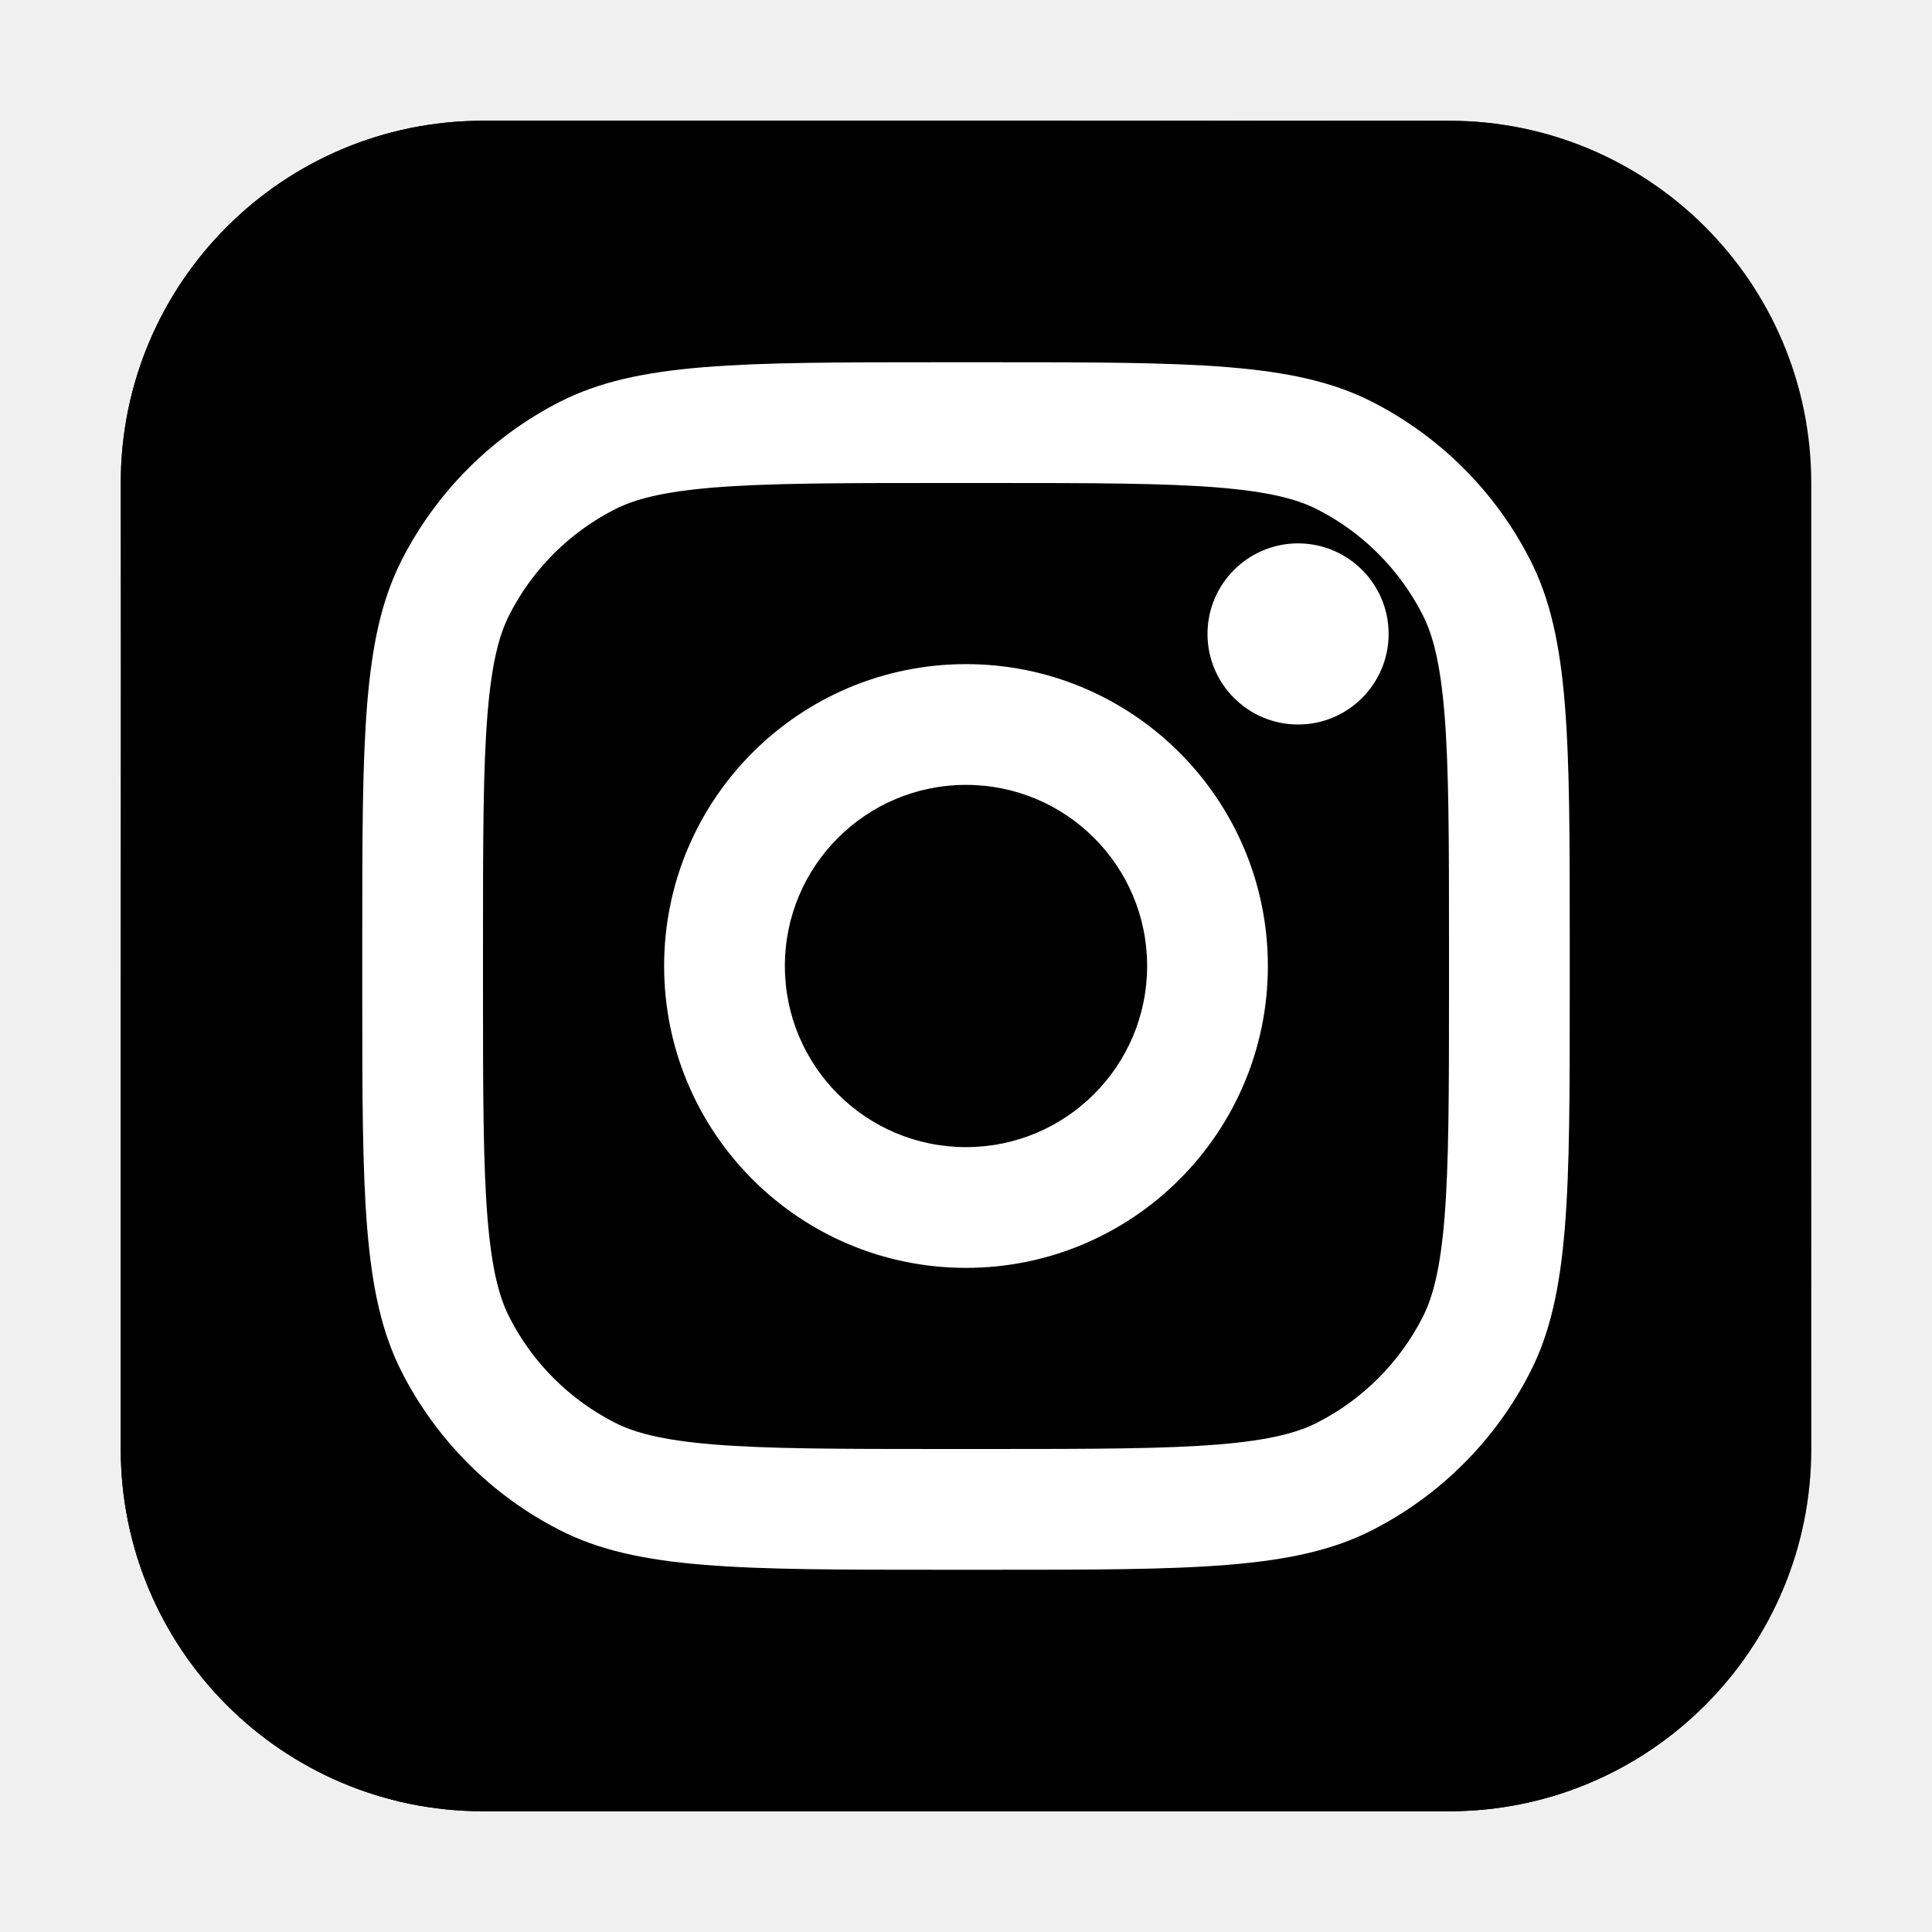
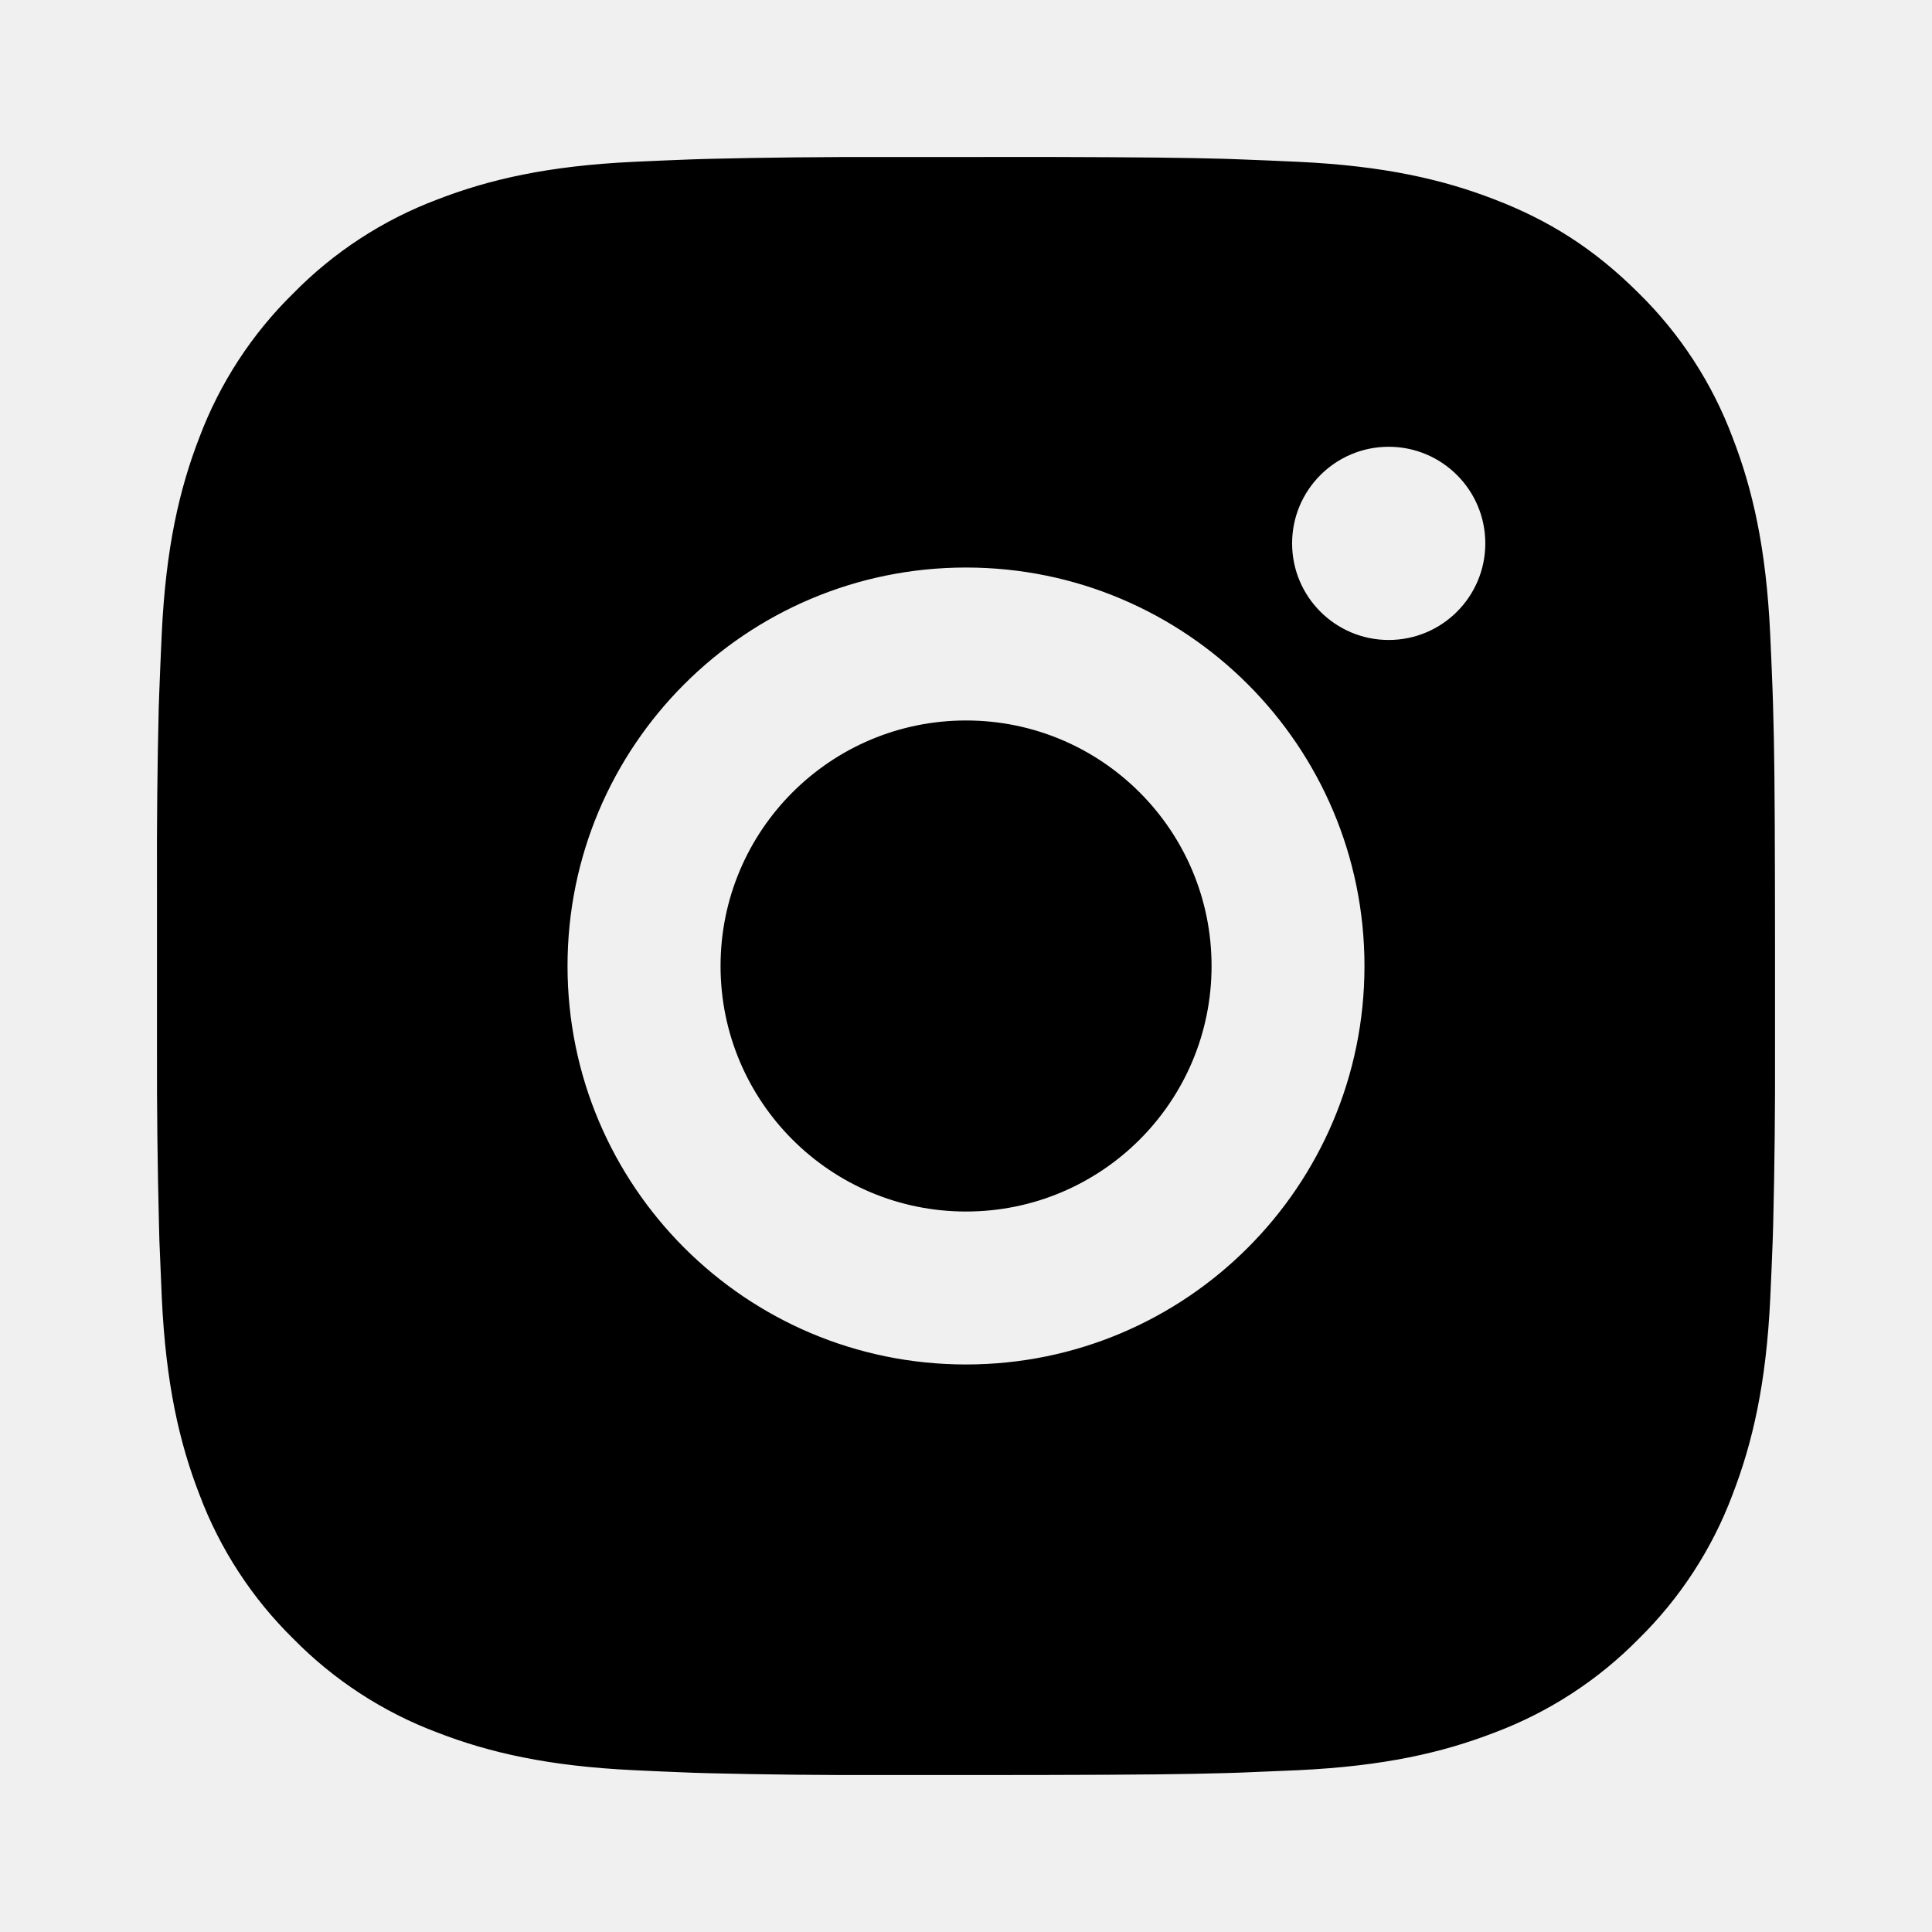
- <svg xmlns="http://www.w3.org/2000/svg" width="800px" height="800px" viewBox="0 0 32 32" fill="none">
-   <rect x="2" y="2" width="28" height="28" rx="6" fill="url(#paint0_radial_87_7153)" />
-   <rect x="2" y="2" width="28" height="28" rx="6" fill="url(#paint1_radial_87_7153)" />
-   <rect x="2" y="2" width="28" height="28" rx="6" fill="url(#paint2_radial_87_7153)" />
-   <path d="M23 10.5C23 11.328 22.328 12 21.5 12C20.672 12 20 11.328 20 10.5C20 9.672 20.672 9 21.5 9C22.328 9 23 9.672 23 10.5Z" fill="white" />
-   <path fill-rule="evenodd" clip-rule="evenodd" d="M16 21C18.761 21 21 18.761 21 16C21 13.239 18.761 11 16 11C13.239 11 11 13.239 11 16C11 18.761 13.239 21 16 21ZM16 19C17.657 19 19 17.657 19 16C19 14.343 17.657 13 16 13C14.343 13 13 14.343 13 16C13 17.657 14.343 19 16 19Z" fill="white" />
-   <path fill-rule="evenodd" clip-rule="evenodd" d="M6 15.6C6 12.24 6 10.559 6.654 9.276C7.229 8.147 8.147 7.229 9.276 6.654C10.559 6 12.24 6 15.6 6H16.4C19.76 6 21.441 6 22.724 6.654C23.853 7.229 24.771 8.147 25.346 9.276C26 10.559 26 12.24 26 15.6V16.4C26 19.76 26 21.441 25.346 22.724C24.771 23.853 23.853 24.771 22.724 25.346C21.441 26 19.76 26 16.4 26H15.6C12.24 26 10.559 26 9.276 25.346C8.147 24.771 7.229 23.853 6.654 22.724C6 21.441 6 19.76 6 16.4V15.6ZM15.6 8H16.4C18.113 8 19.278 8.002 20.178 8.075C21.055 8.147 21.503 8.277 21.816 8.436C22.569 8.819 23.18 9.431 23.564 10.184C23.723 10.497 23.853 10.945 23.925 11.822C23.998 12.722 24 13.887 24 15.6V16.4C24 18.113 23.998 19.278 23.925 20.178C23.853 21.055 23.723 21.503 23.564 21.816C23.18 22.569 22.569 23.18 21.816 23.564C21.503 23.723 21.055 23.853 20.178 23.925C19.278 23.998 18.113 24 16.4 24H15.6C13.887 24 12.722 23.998 11.822 23.925C10.945 23.853 10.497 23.723 10.184 23.564C9.431 23.18 8.819 22.569 8.436 21.816C8.277 21.503 8.147 21.055 8.075 20.178C8.002 19.278 8 18.113 8 16.4V15.6C8 13.887 8.002 12.722 8.075 11.822C8.147 10.945 8.277 10.497 8.436 10.184C8.819 9.431 9.431 8.819 10.184 8.436C10.497 8.277 10.945 8.147 11.822 8.075C12.722 8.002 13.887 8 15.6 8Z" fill="white" />
-   <defs>
-     <radialGradient id="paint0_radial_87_7153" cx="0" cy="0" r="1" gradientUnits="userSpaceOnUse" gradientTransform="translate(12 23) rotate(-55.3758) scale(25.5196)">
-       <stop stopColor="#B13589" />
-       <stop offset="0.793" stopColor="#C62F94" />
-       <stop offset="1" stopColor="#8A3AC8" />
-     </radialGradient>
-     <radialGradient id="paint1_radial_87_7153" cx="0" cy="0" r="1" gradientUnits="userSpaceOnUse" gradientTransform="translate(11 31) rotate(-65.1363) scale(22.5942)">
-       <stop stopColor="#E0E8B7" />
-       <stop offset="0.445" stopColor="#FB8A2E" />
-       <stop offset="0.715" stopColor="#E2425C" />
-       <stop offset="1" stopColor="#E2425C" stop-opacity="0" />
-     </radialGradient>
-     <radialGradient id="paint2_radial_87_7153" cx="0" cy="0" r="1" gradientUnits="userSpaceOnUse" gradientTransform="translate(0.500002 3) rotate(-8.1301) scale(38.8909 8.31836)">
-       <stop offset="0.157" stopColor="#406ADC" />
-       <stop offset="0.468" stopColor="#6A45BE" />
-       <stop offset="1" stopColor="#6A45BE" stop-opacity="0" />
-     </radialGradient>
-   </defs>
+ <svg xmlns="http://www.w3.org/2000/svg" width="24" height="24" viewBox="0 0 24 24">
+   <path fill="currentColor" d="M13.028 2c1.125.003 1.696.009 2.189.023l.194.007c.224.008.445.018.712.03c1.064.05 1.79.218 2.427.465c.66.254 1.216.598 1.772 1.153a4.9 4.9 0 0 1 1.153 1.772c.247.637.415 1.363.465 2.428c.012.266.022.487.03.712l.006.194c.015.492.021 1.063.023 2.188l.001.746v1.31a79 79 0 0 1-.023 2.188l-.006.194c-.008.225-.018.446-.03.712c-.05 1.065-.22 1.79-.466 2.428a4.9 4.9 0 0 1-1.153 1.772a4.9 4.9 0 0 1-1.772 1.153c-.637.247-1.363.415-2.427.465l-.712.03l-.194.006c-.493.014-1.064.021-2.189.023l-.746.001h-1.309a78 78 0 0 1-2.189-.023l-.194-.006a63 63 0 0 1-.712-.031c-1.064-.05-1.79-.218-2.428-.465a4.9 4.9 0 0 1-1.771-1.153a4.9 4.9 0 0 1-1.154-1.772c-.247-.637-.415-1.363-.465-2.428l-.03-.712l-.005-.194A79 79 0 0 1 2 13.028v-2.056a79 79 0 0 1 .022-2.188l.007-.194c.008-.225.018-.446.03-.712c.05-1.065.218-1.79.465-2.428A4.9 4.9 0 0 1 3.68 3.678a4.9 4.9 0 0 1 1.77-1.153c.638-.247 1.363-.415 2.428-.465c.266-.012.488-.022.712-.03l.194-.006a79 79 0 0 1 2.188-.023zM12 7a5 5 0 1 0 0 10a5 5 0 0 0 0-10m0 2a3 3 0 1 1 .001 6a3 3 0 0 1 0-6m5.25-3.5a1.25 1.25 0 0 0 0 2.5a1.25 1.25 0 0 0 0-2.5" stroke-width="0.1" stroke="#000" />
</svg>
